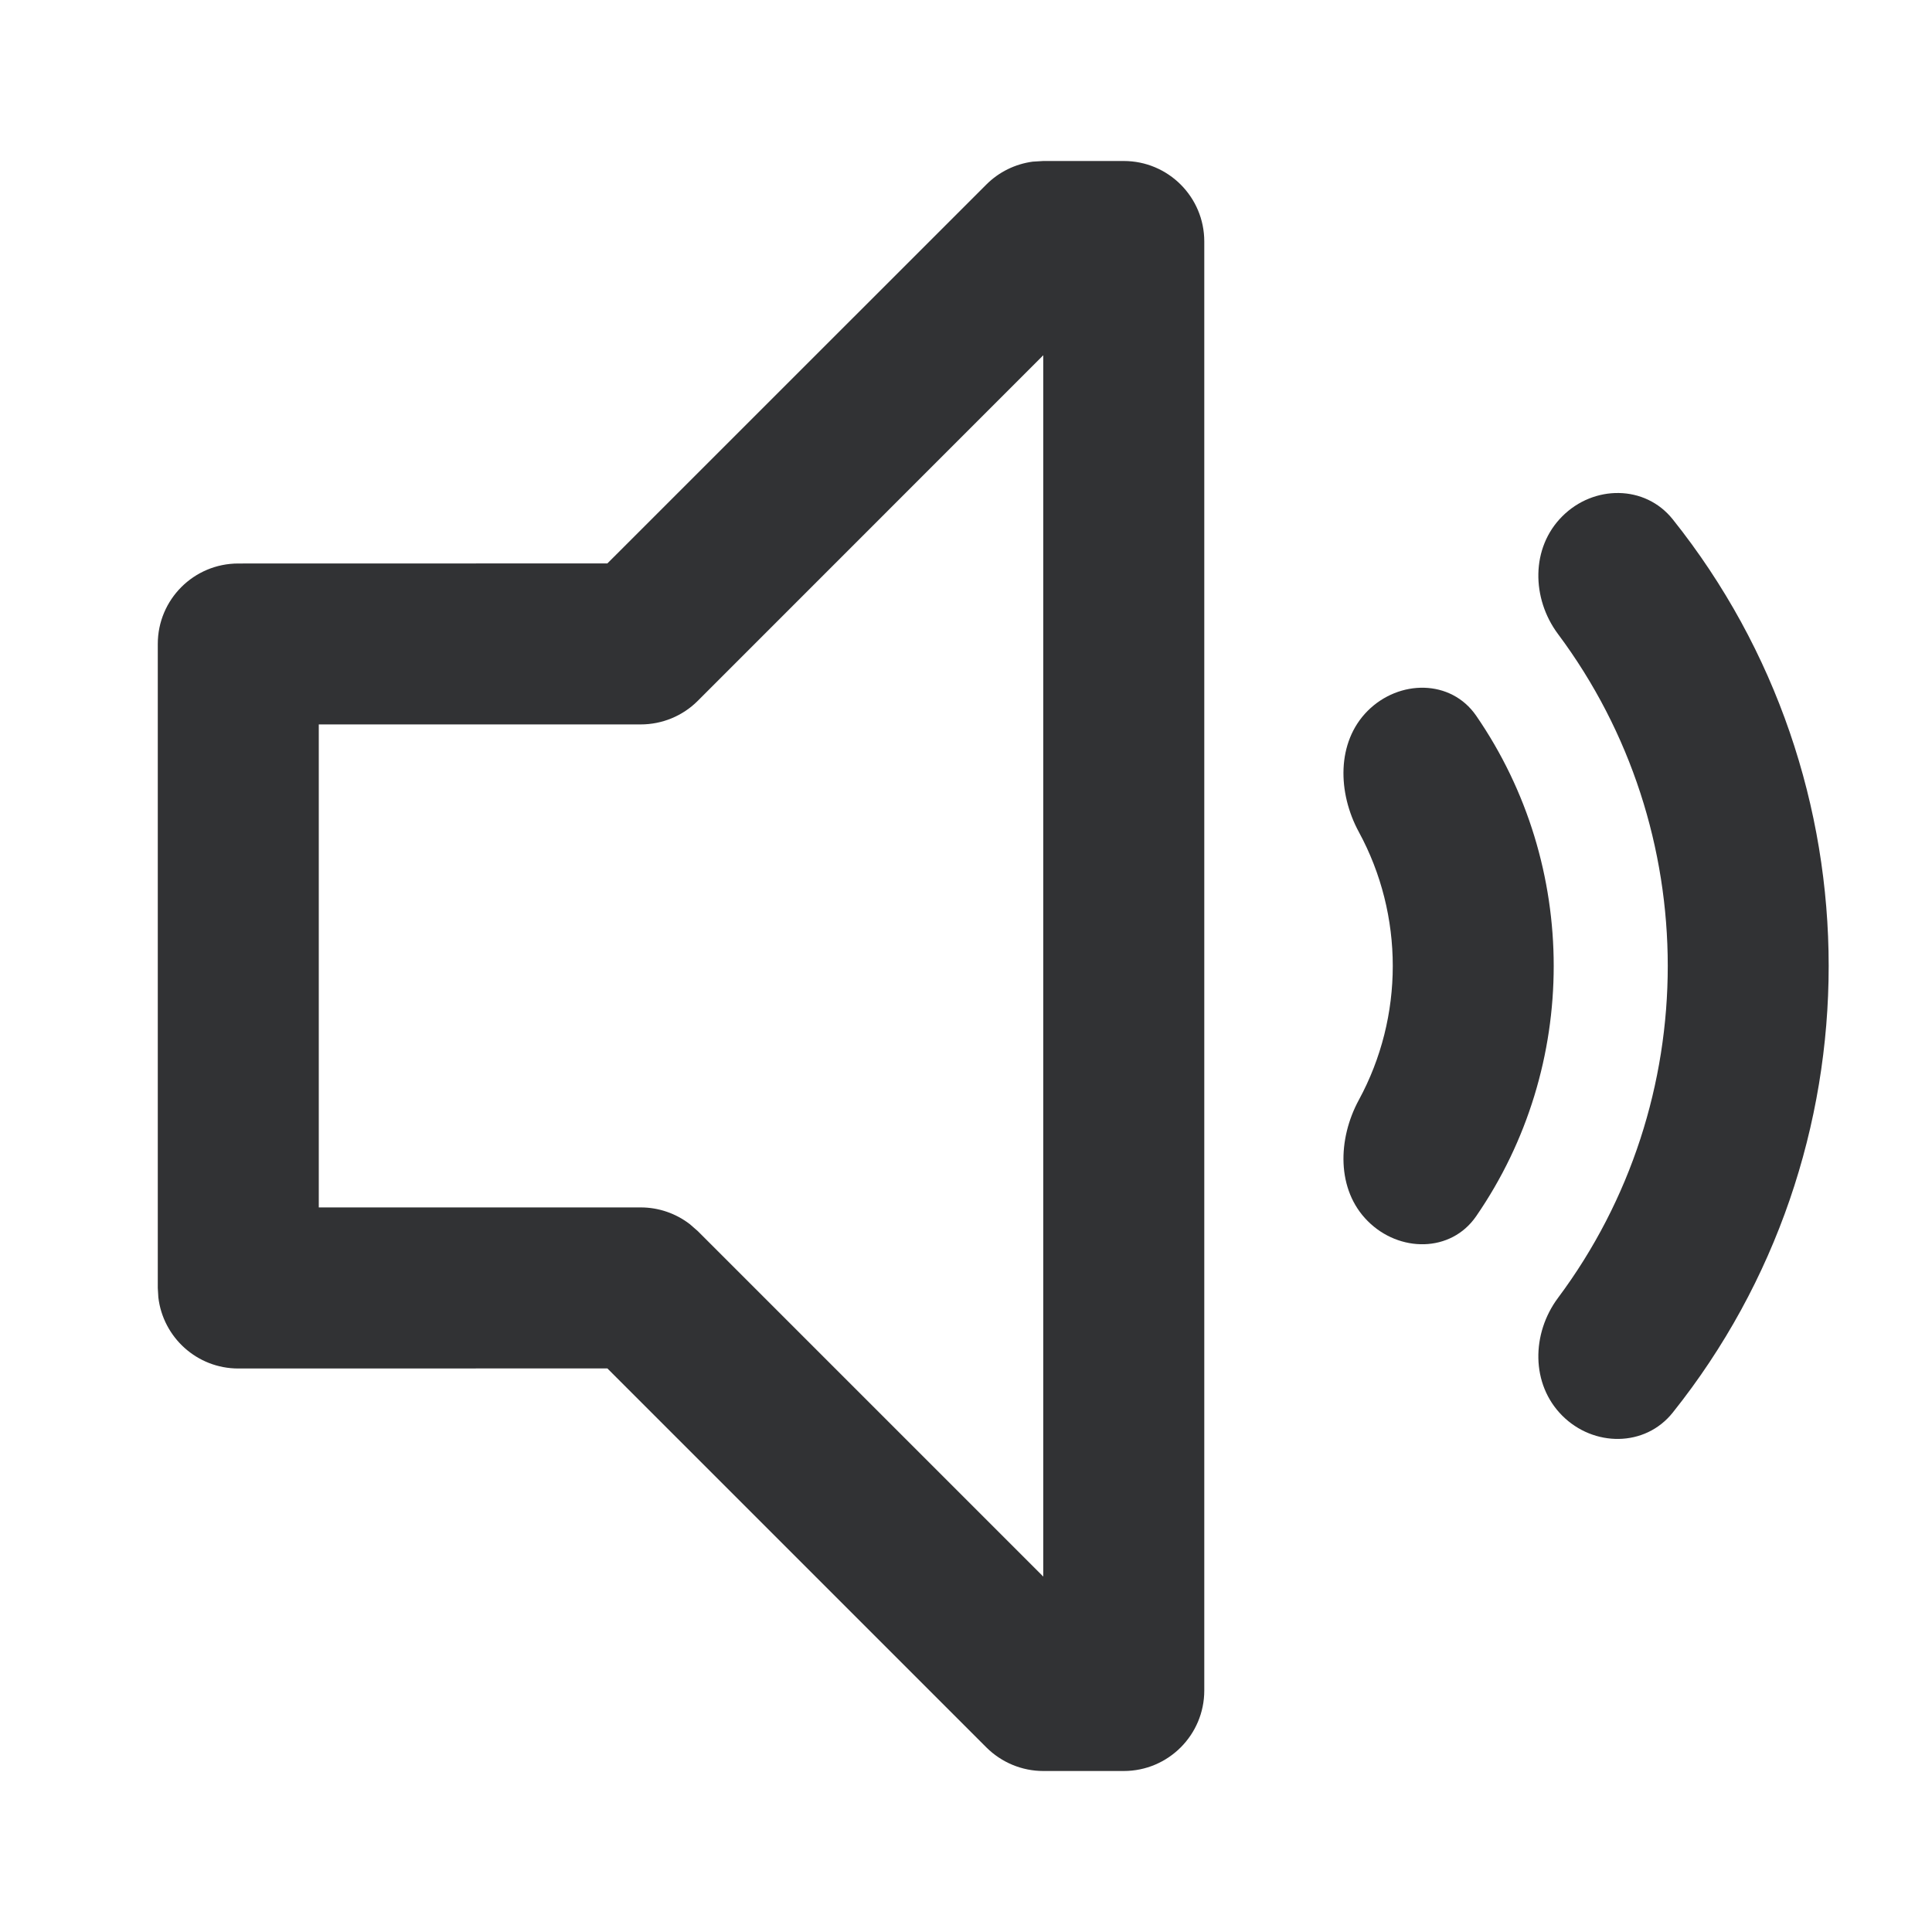
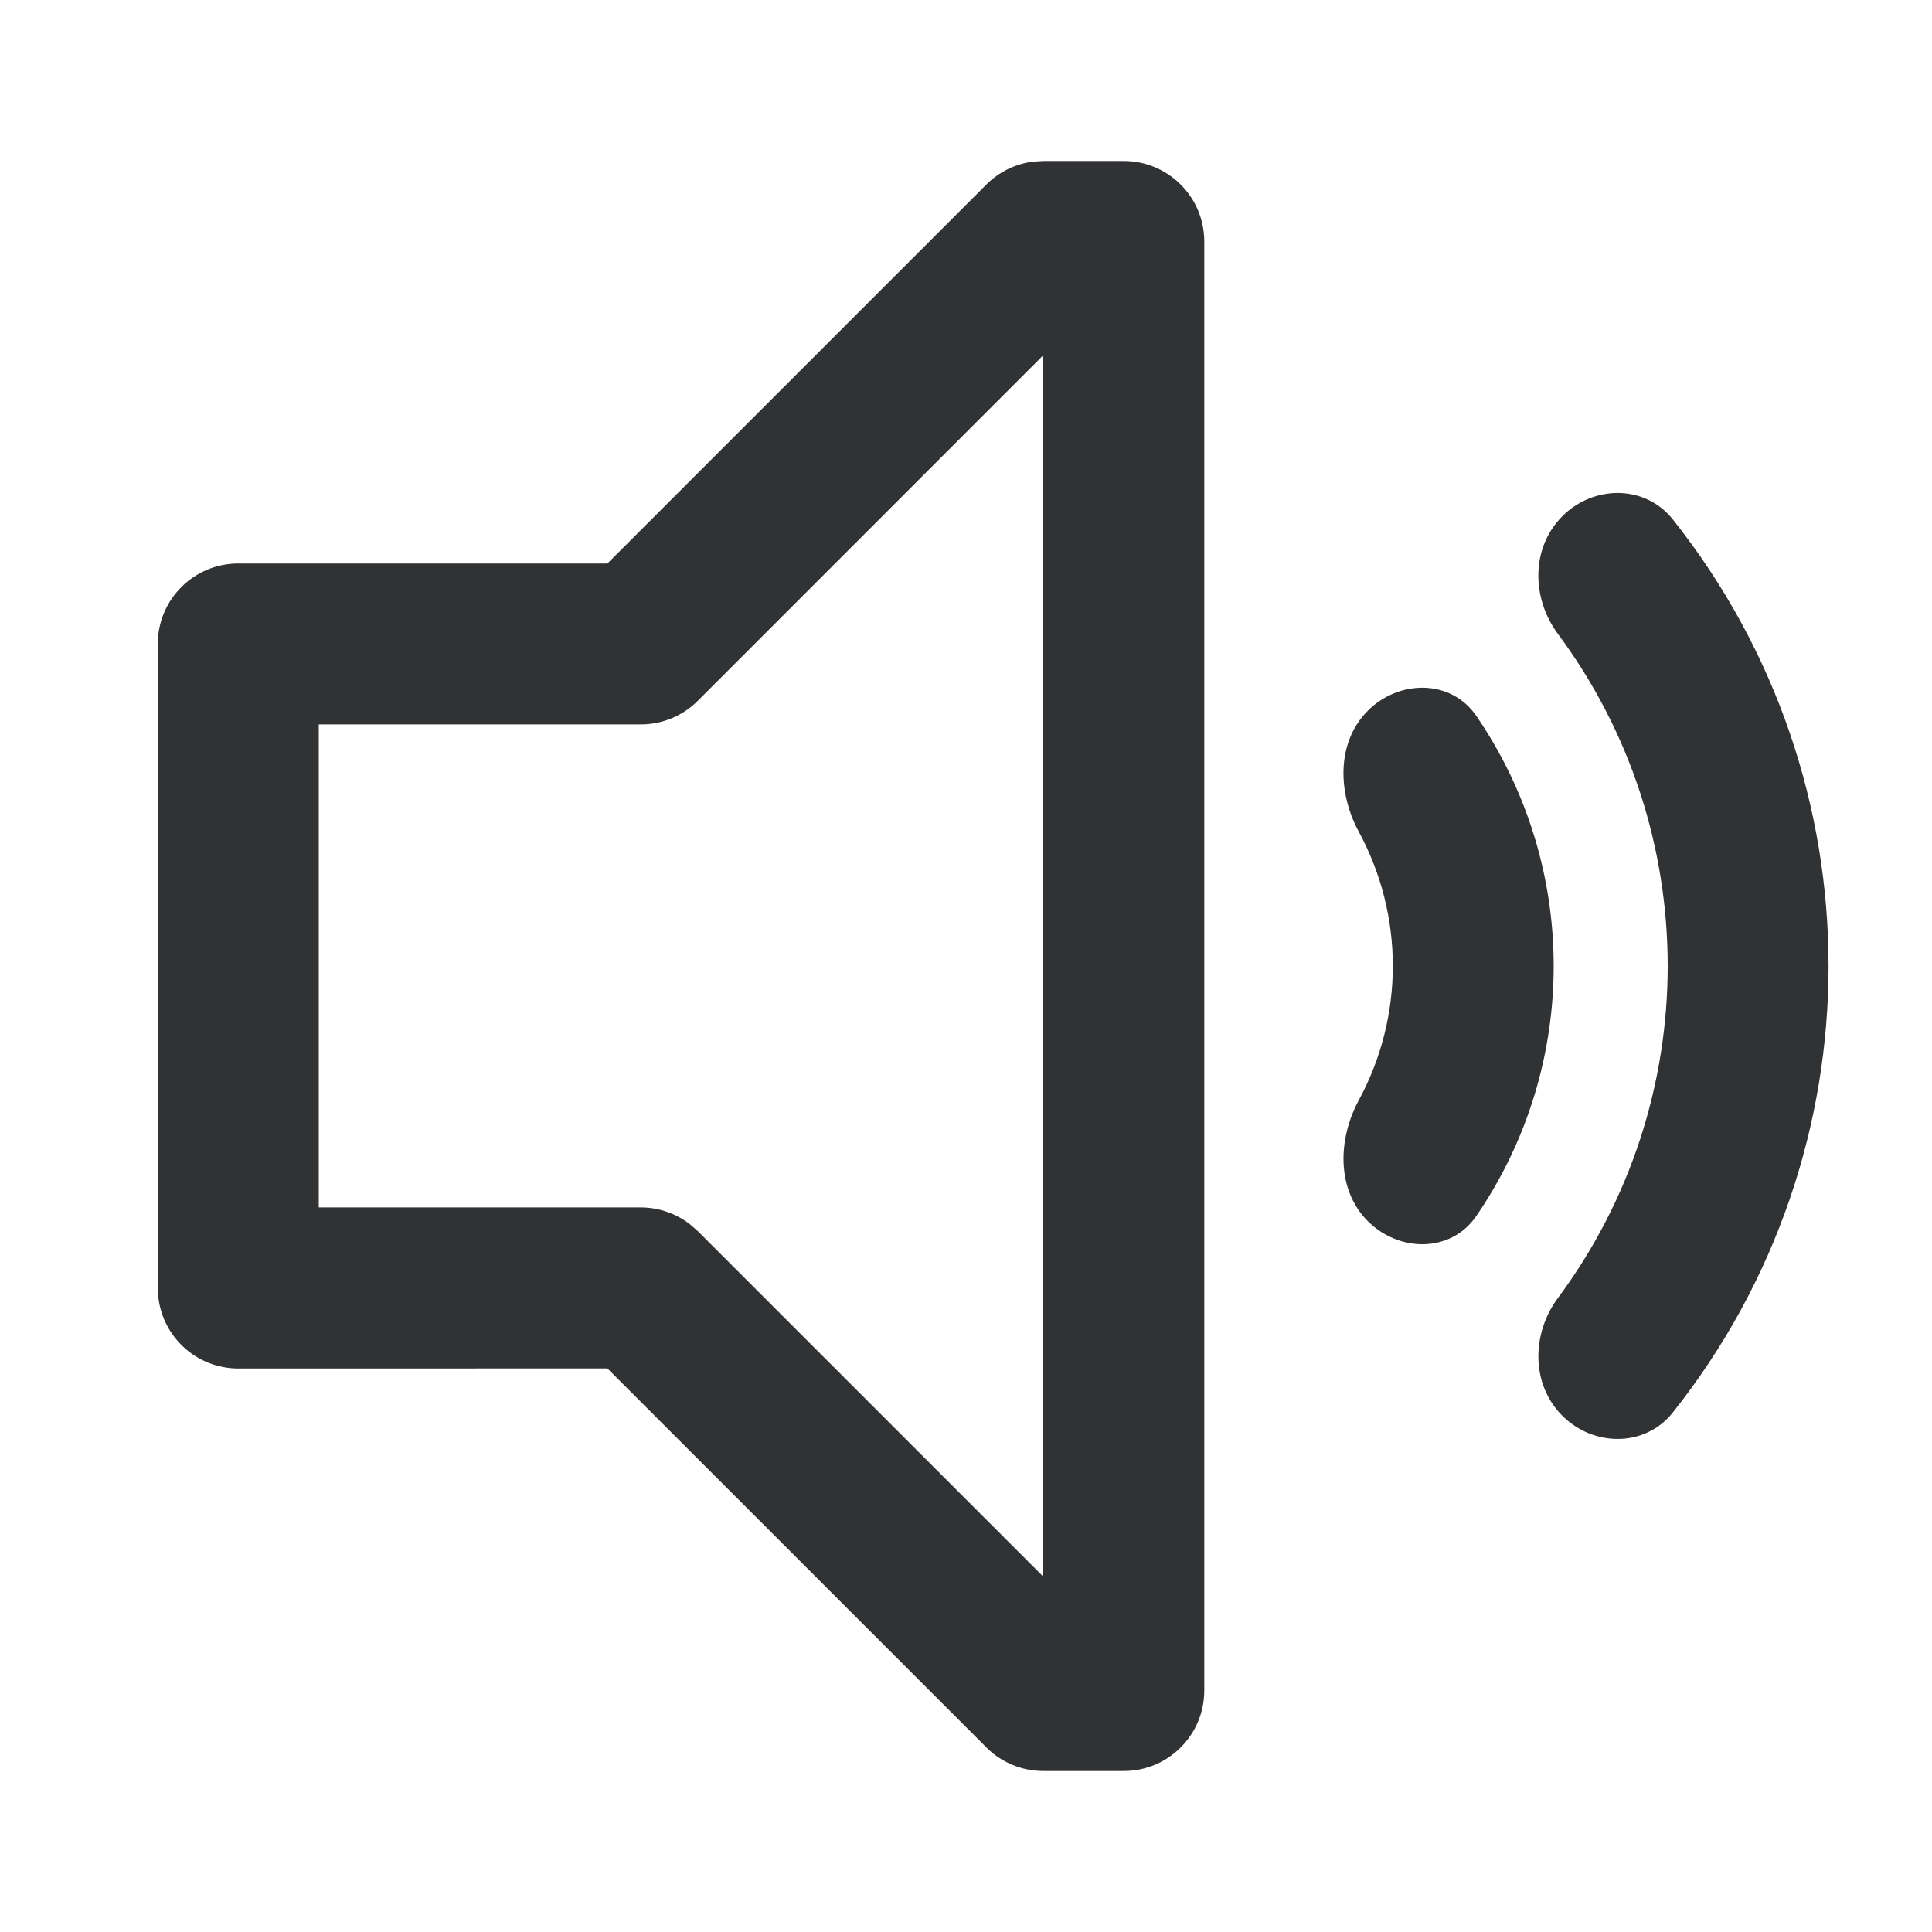
- <svg xmlns="http://www.w3.org/2000/svg" width="24" height="24" viewBox="0 0 24 24" fill="none">
-   <path fill-rule="evenodd" clip-rule="evenodd" d="M12.96 2L12.829 2.008C12.612 2.037 12.409 2.136 12.253 2.292L7.545 6.999L2.96 7C2.408 7 1.96 7.447 1.96 8V15.999L1.967 16.116C2.025 16.613 2.447 17 2.96 17L7.545 16.999L12.253 21.707C12.441 21.894 12.695 22 12.96 22H13.96C14.512 22 14.96 21.552 14.96 21V3C14.96 2.447 14.512 2 13.96 2H12.96ZM12.96 4.413V19.585L8.667 15.292L8.568 15.206C8.395 15.073 8.181 14.999 7.96 14.999L3.96 14.999V8.999L7.96 8.999C8.225 8.999 8.48 8.894 8.667 8.707L12.96 4.413ZM19.407 6.414C19.797 6.023 20.436 6.02 20.78 6.452C23.362 9.685 23.362 14.314 20.78 17.547C20.436 17.979 19.797 17.976 19.407 17.586C19.016 17.195 19.024 16.566 19.354 16.123C21.172 13.687 21.172 10.312 19.354 7.876C19.024 7.434 19.016 6.804 19.407 6.414ZM16.99 8.83C17.381 8.44 18.023 8.436 18.337 8.89C19.622 10.755 19.622 13.245 18.337 15.109C18.023 15.564 17.381 15.56 16.991 15.169C16.6 14.779 16.617 14.149 16.88 13.664C17.442 12.63 17.442 11.369 16.88 10.335C16.617 9.85 16.6 9.221 16.99 8.83Z" fill="#313234" />
+ <svg xmlns="http://www.w3.org/2000/svg" width="24" height="24" fill="none" viewBox="0 0 24 24">
+   <path fill="#313234" fill-rule="evenodd" d="m12.96 2-.131.008a1 1 0 0 0-.576.284L7.545 7H2.96a1 1 0 0 0-1 1v8l.007.117A1 1 0 0 0 2.96 17l4.585-.001 4.708 4.708a1 1 0 0 0 .707.293h1a1 1 0 0 0 1-1V3a1 1 0 0 0-1-1zm0 2.413v15.172l-4.293-4.293-.099-.086a1 1 0 0 0-.608-.207h-4v-6h4a1 1 0 0 0 .707-.292zm6.447 2c.39-.39 1.029-.393 1.373.039a8.92 8.92 0 0 1 0 11.095c-.344.432-.983.429-1.373.039s-.383-1.02-.053-1.463a6.92 6.92 0 0 0 0-8.247c-.33-.442-.338-1.072.053-1.462M16.99 8.83c.39-.39 1.034-.394 1.347.06a5.5 5.5 0 0 1 0 6.219c-.314.455-.956.45-1.346.06s-.374-1.02-.11-1.505a3.5 3.5 0 0 0 0-3.329c-.264-.485-.281-1.114.11-1.505" clip-rule="evenodd" />
</svg>
